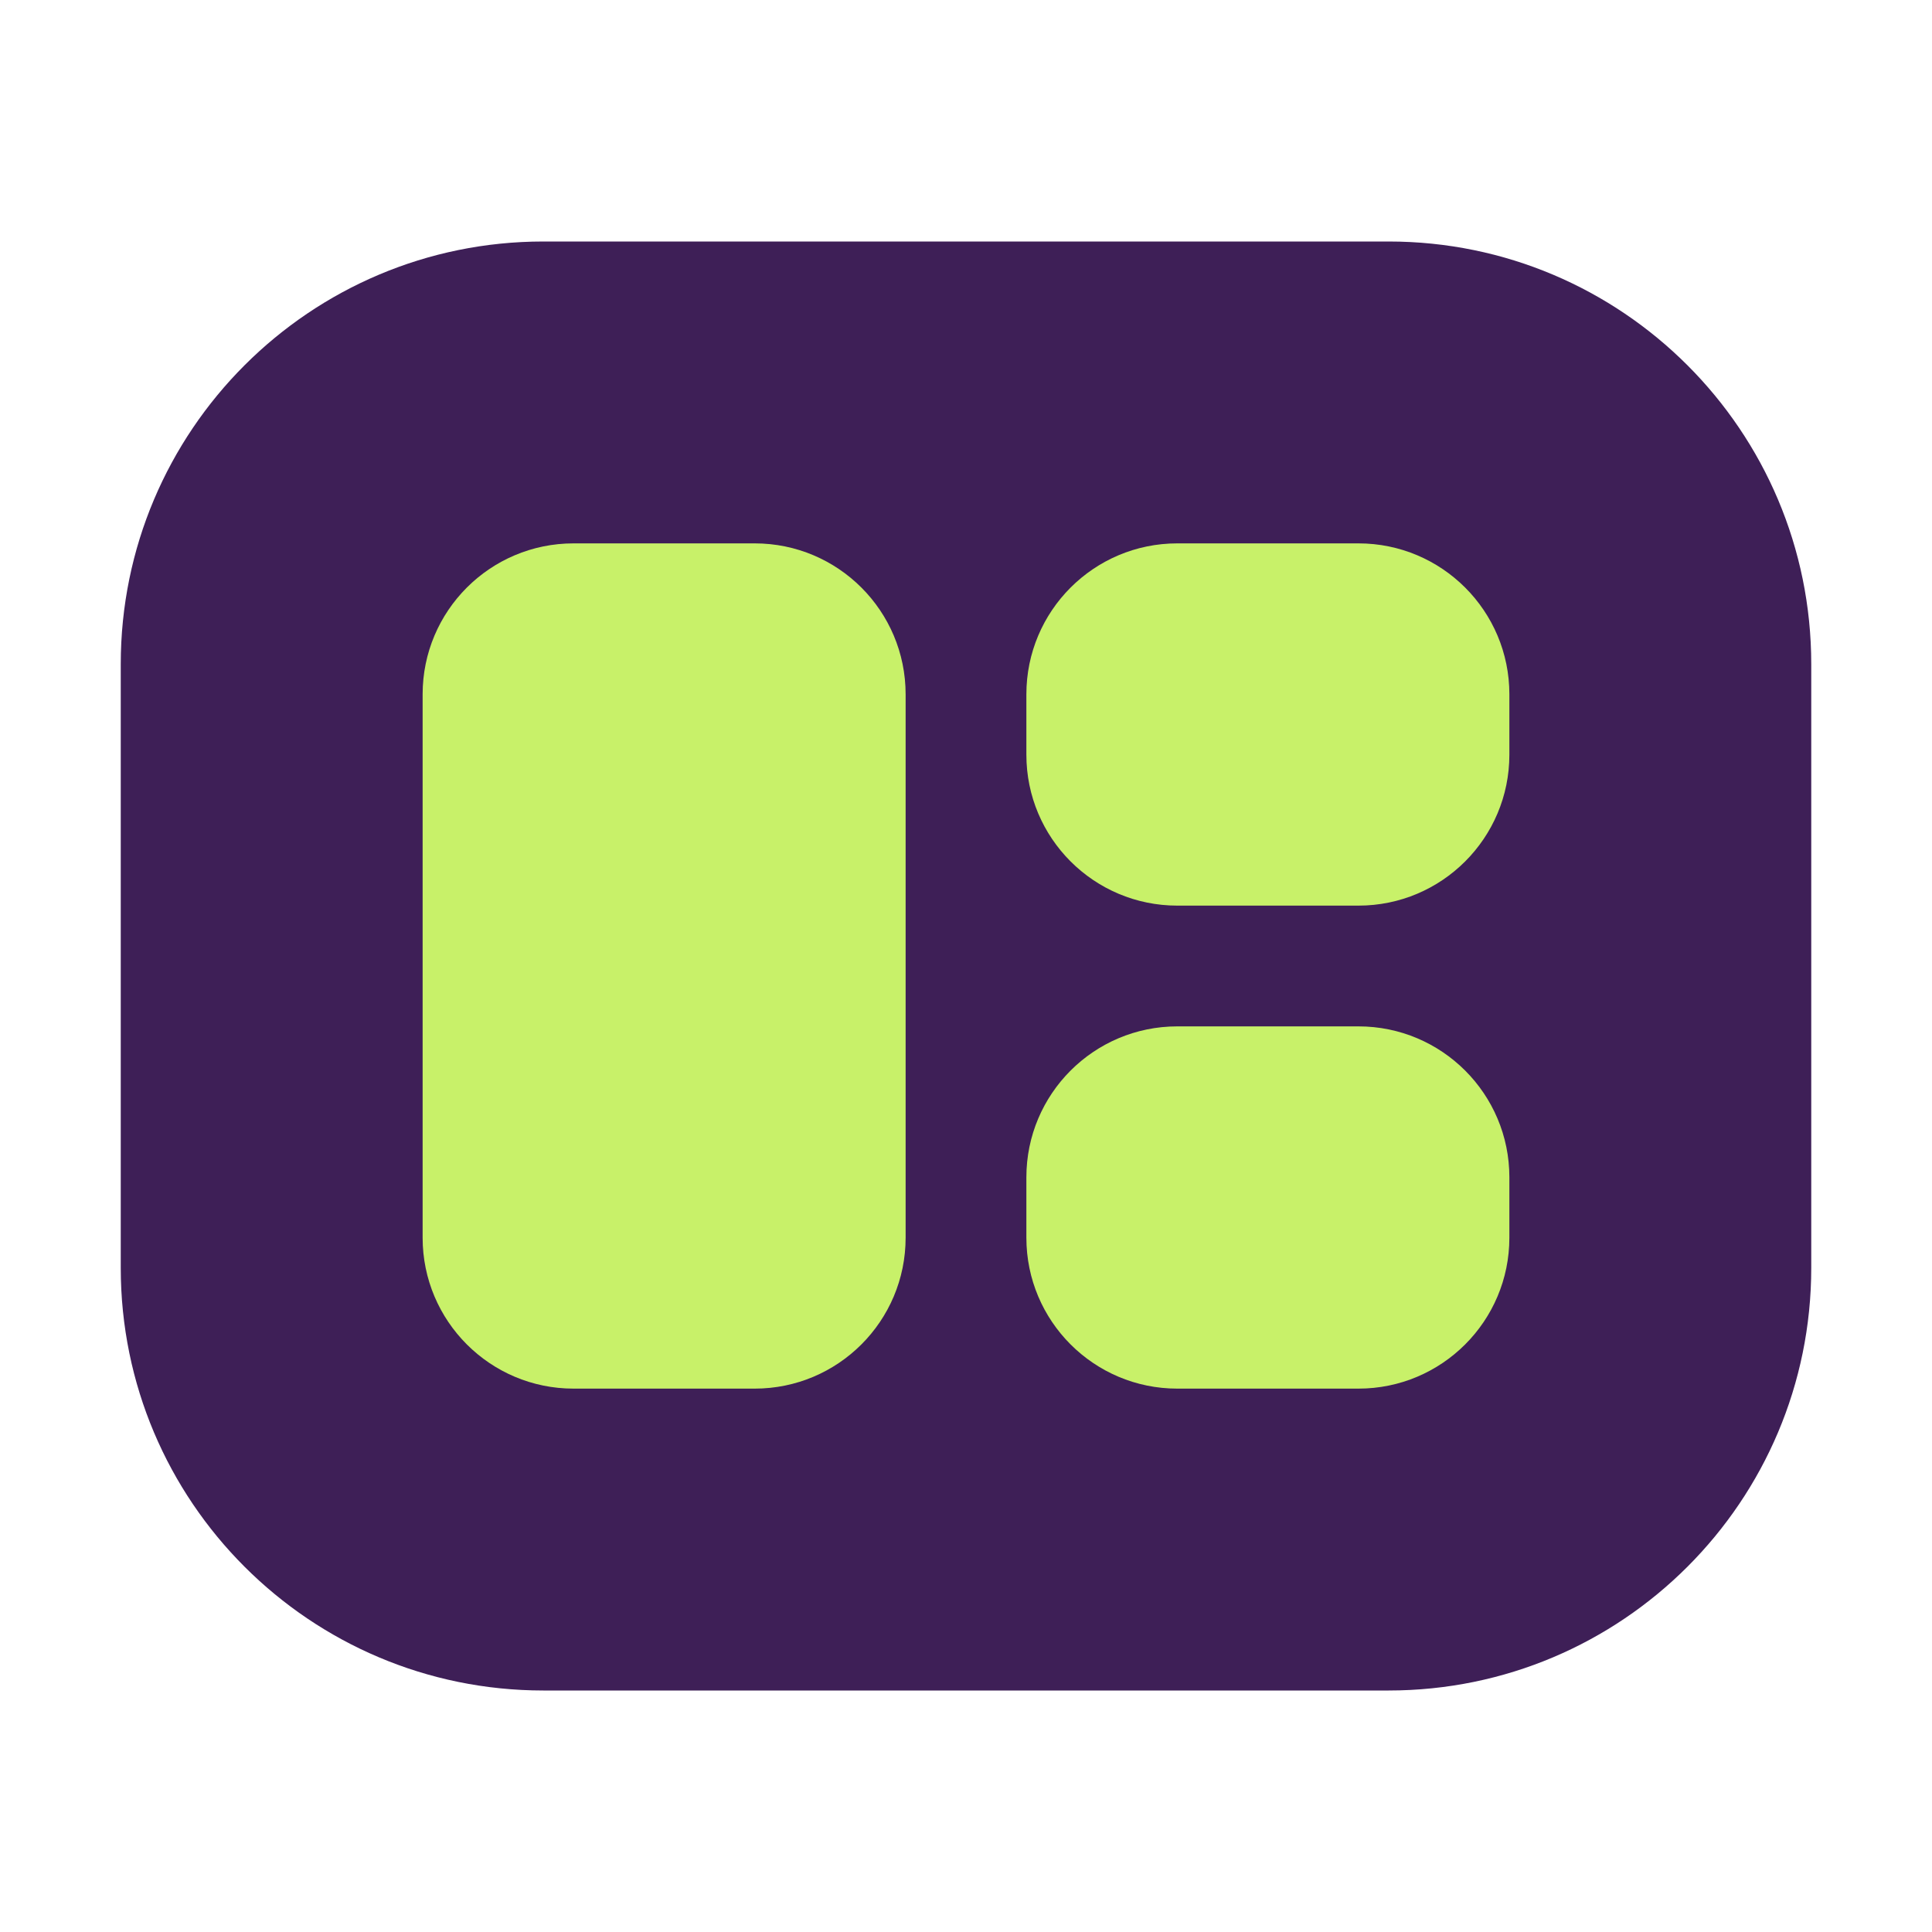
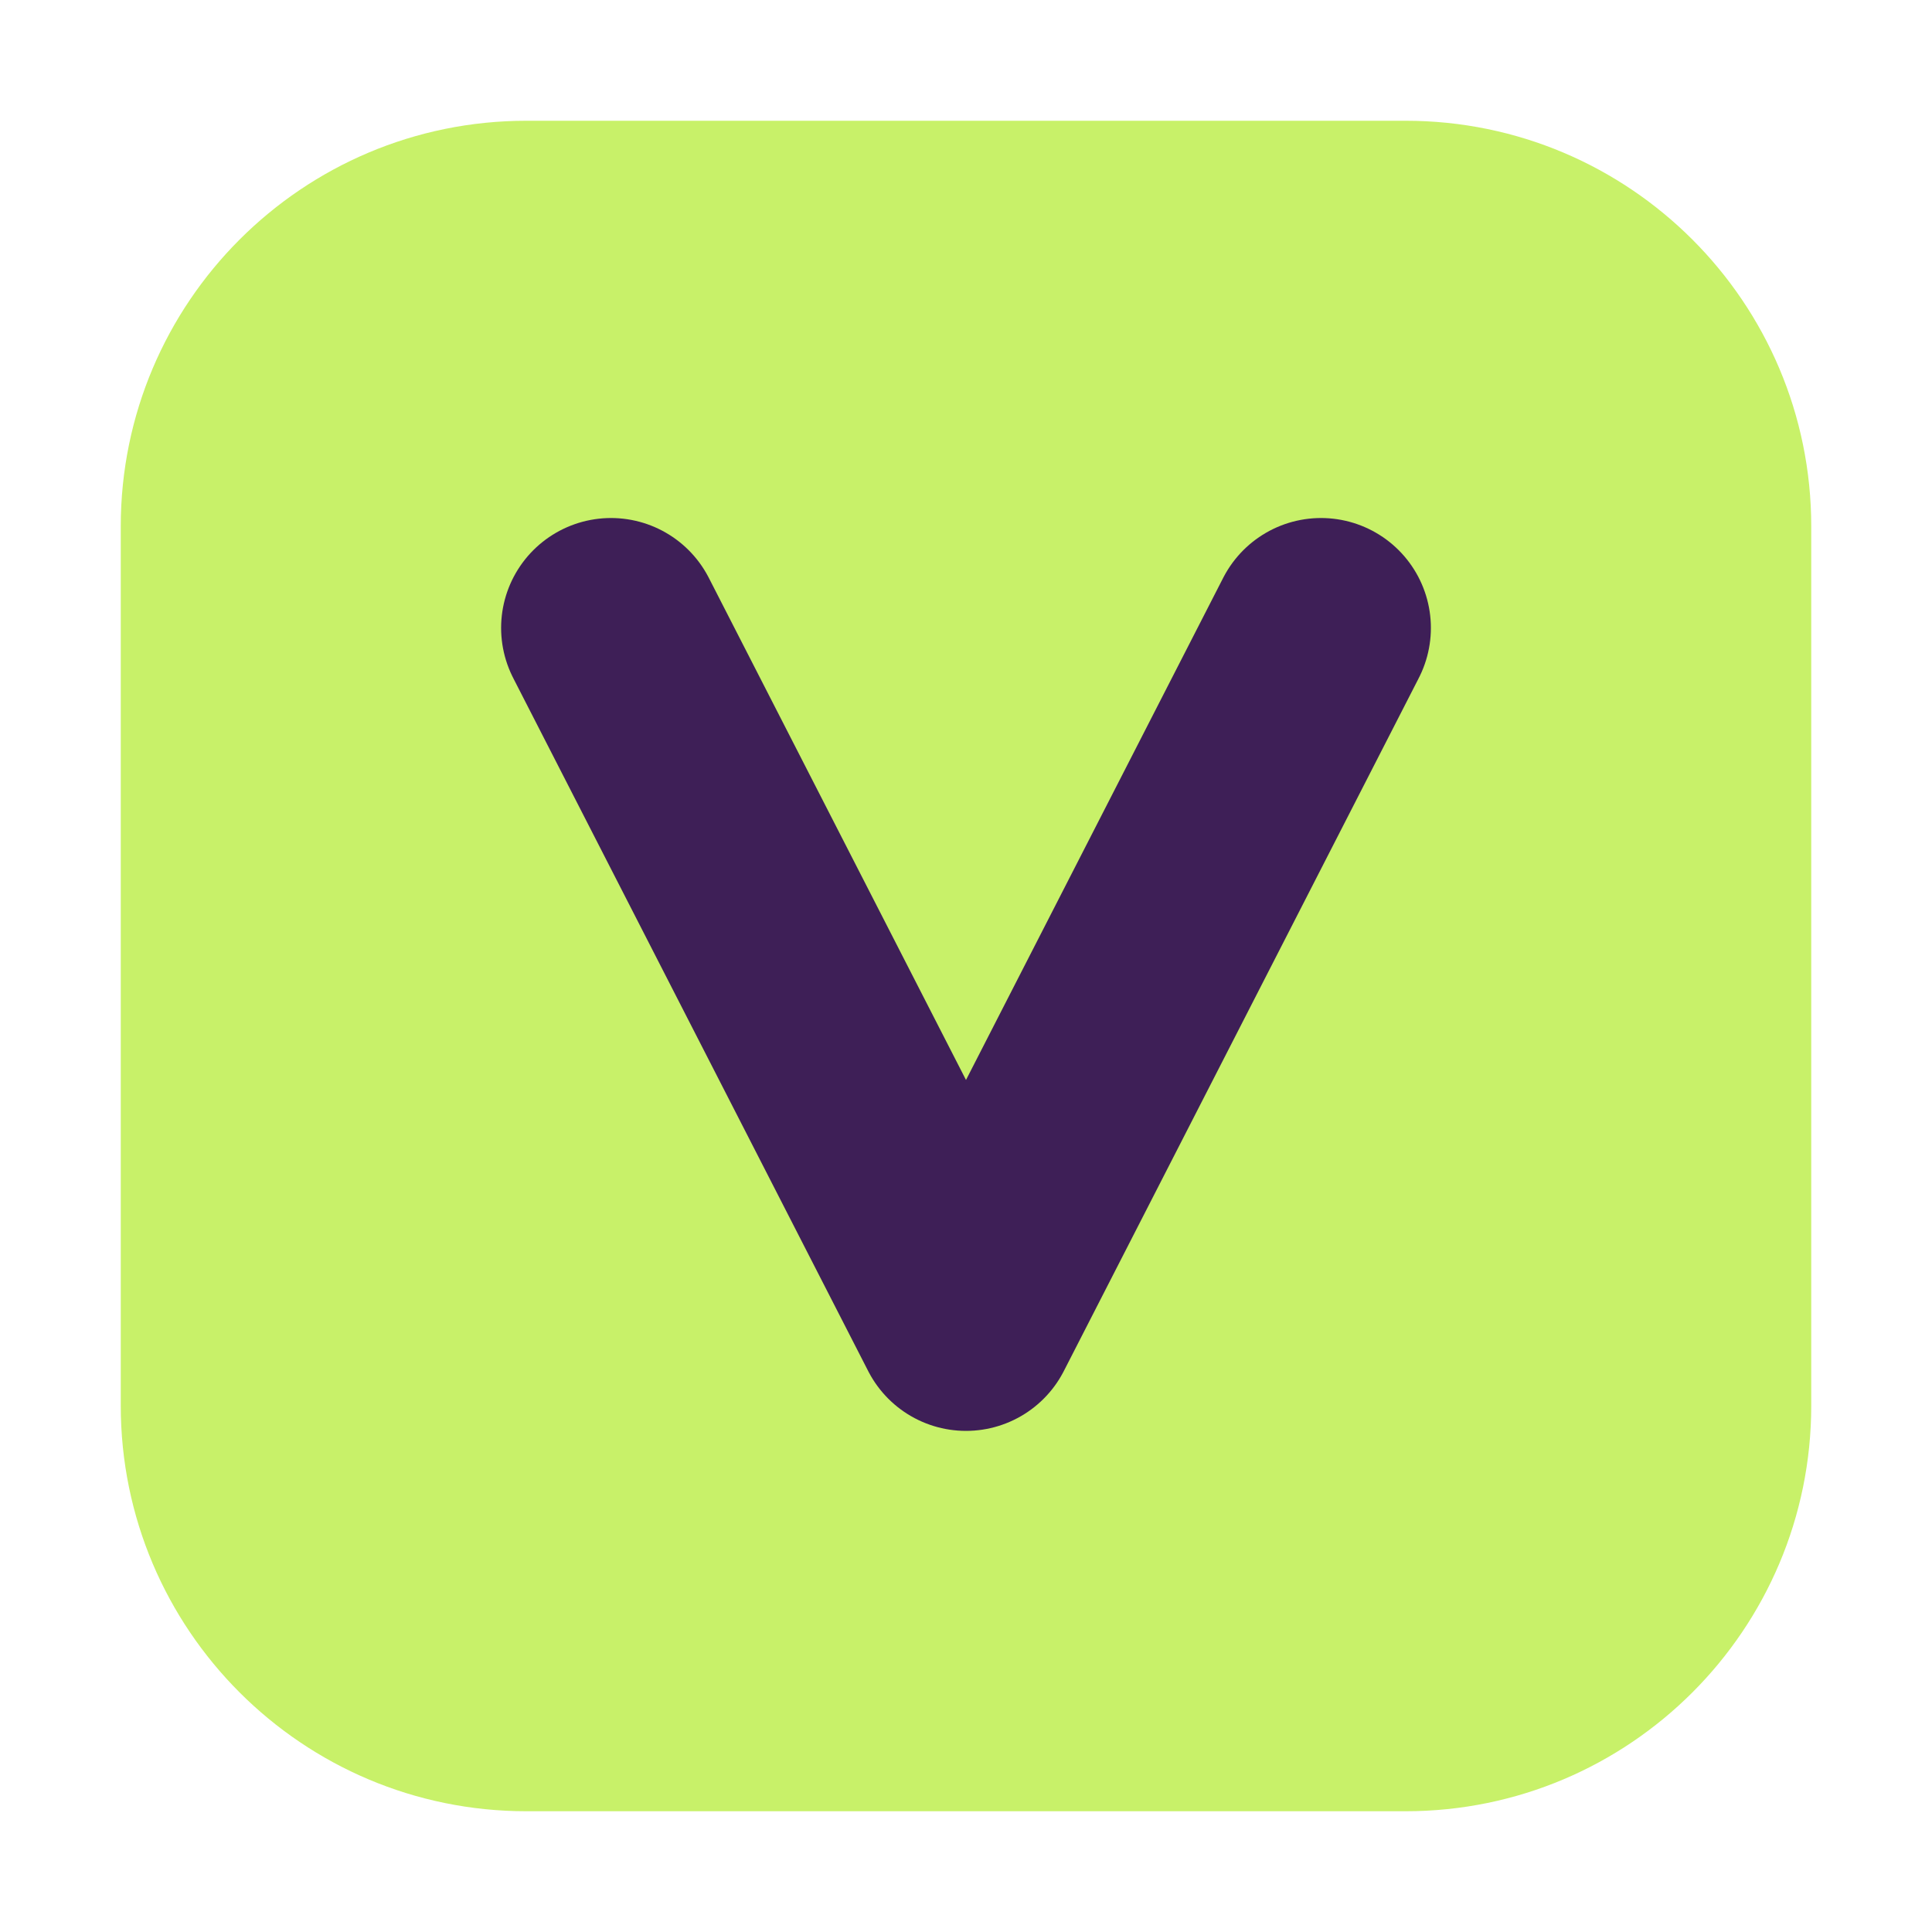
<svg xmlns="http://www.w3.org/2000/svg" viewBox="0 0 64 64" width="64" height="64" role="img" aria-label="Vitrio">
-   <rect x="4.00" y="8.00" width="56.00" height="48.00" rx="14.00" fill="#3E1F57" />
-   <rect x="14.00" y="18.00" width="16.00" height="28.00" rx="5.00" fill="#C8F169" />
-   <rect x="34.00" y="18.00" width="16.00" height="12.00" rx="5.00" fill="#C8F169" />
-   <rect x="34.00" y="34.00" width="16.00" height="12.00" rx="5.00" fill="#C8F169" />
+   <g transform="translate(4 4) scale(0.56)">
+     <rect width="100" height="100" rx="24" fill="#C8F169" />
+     <path d="M29 30 L50 71 L71 30" stroke="#3E1F57" fill="none" stroke-width="13" stroke-linecap="round" stroke-linejoin="round" />
+   </g>
</svg>
